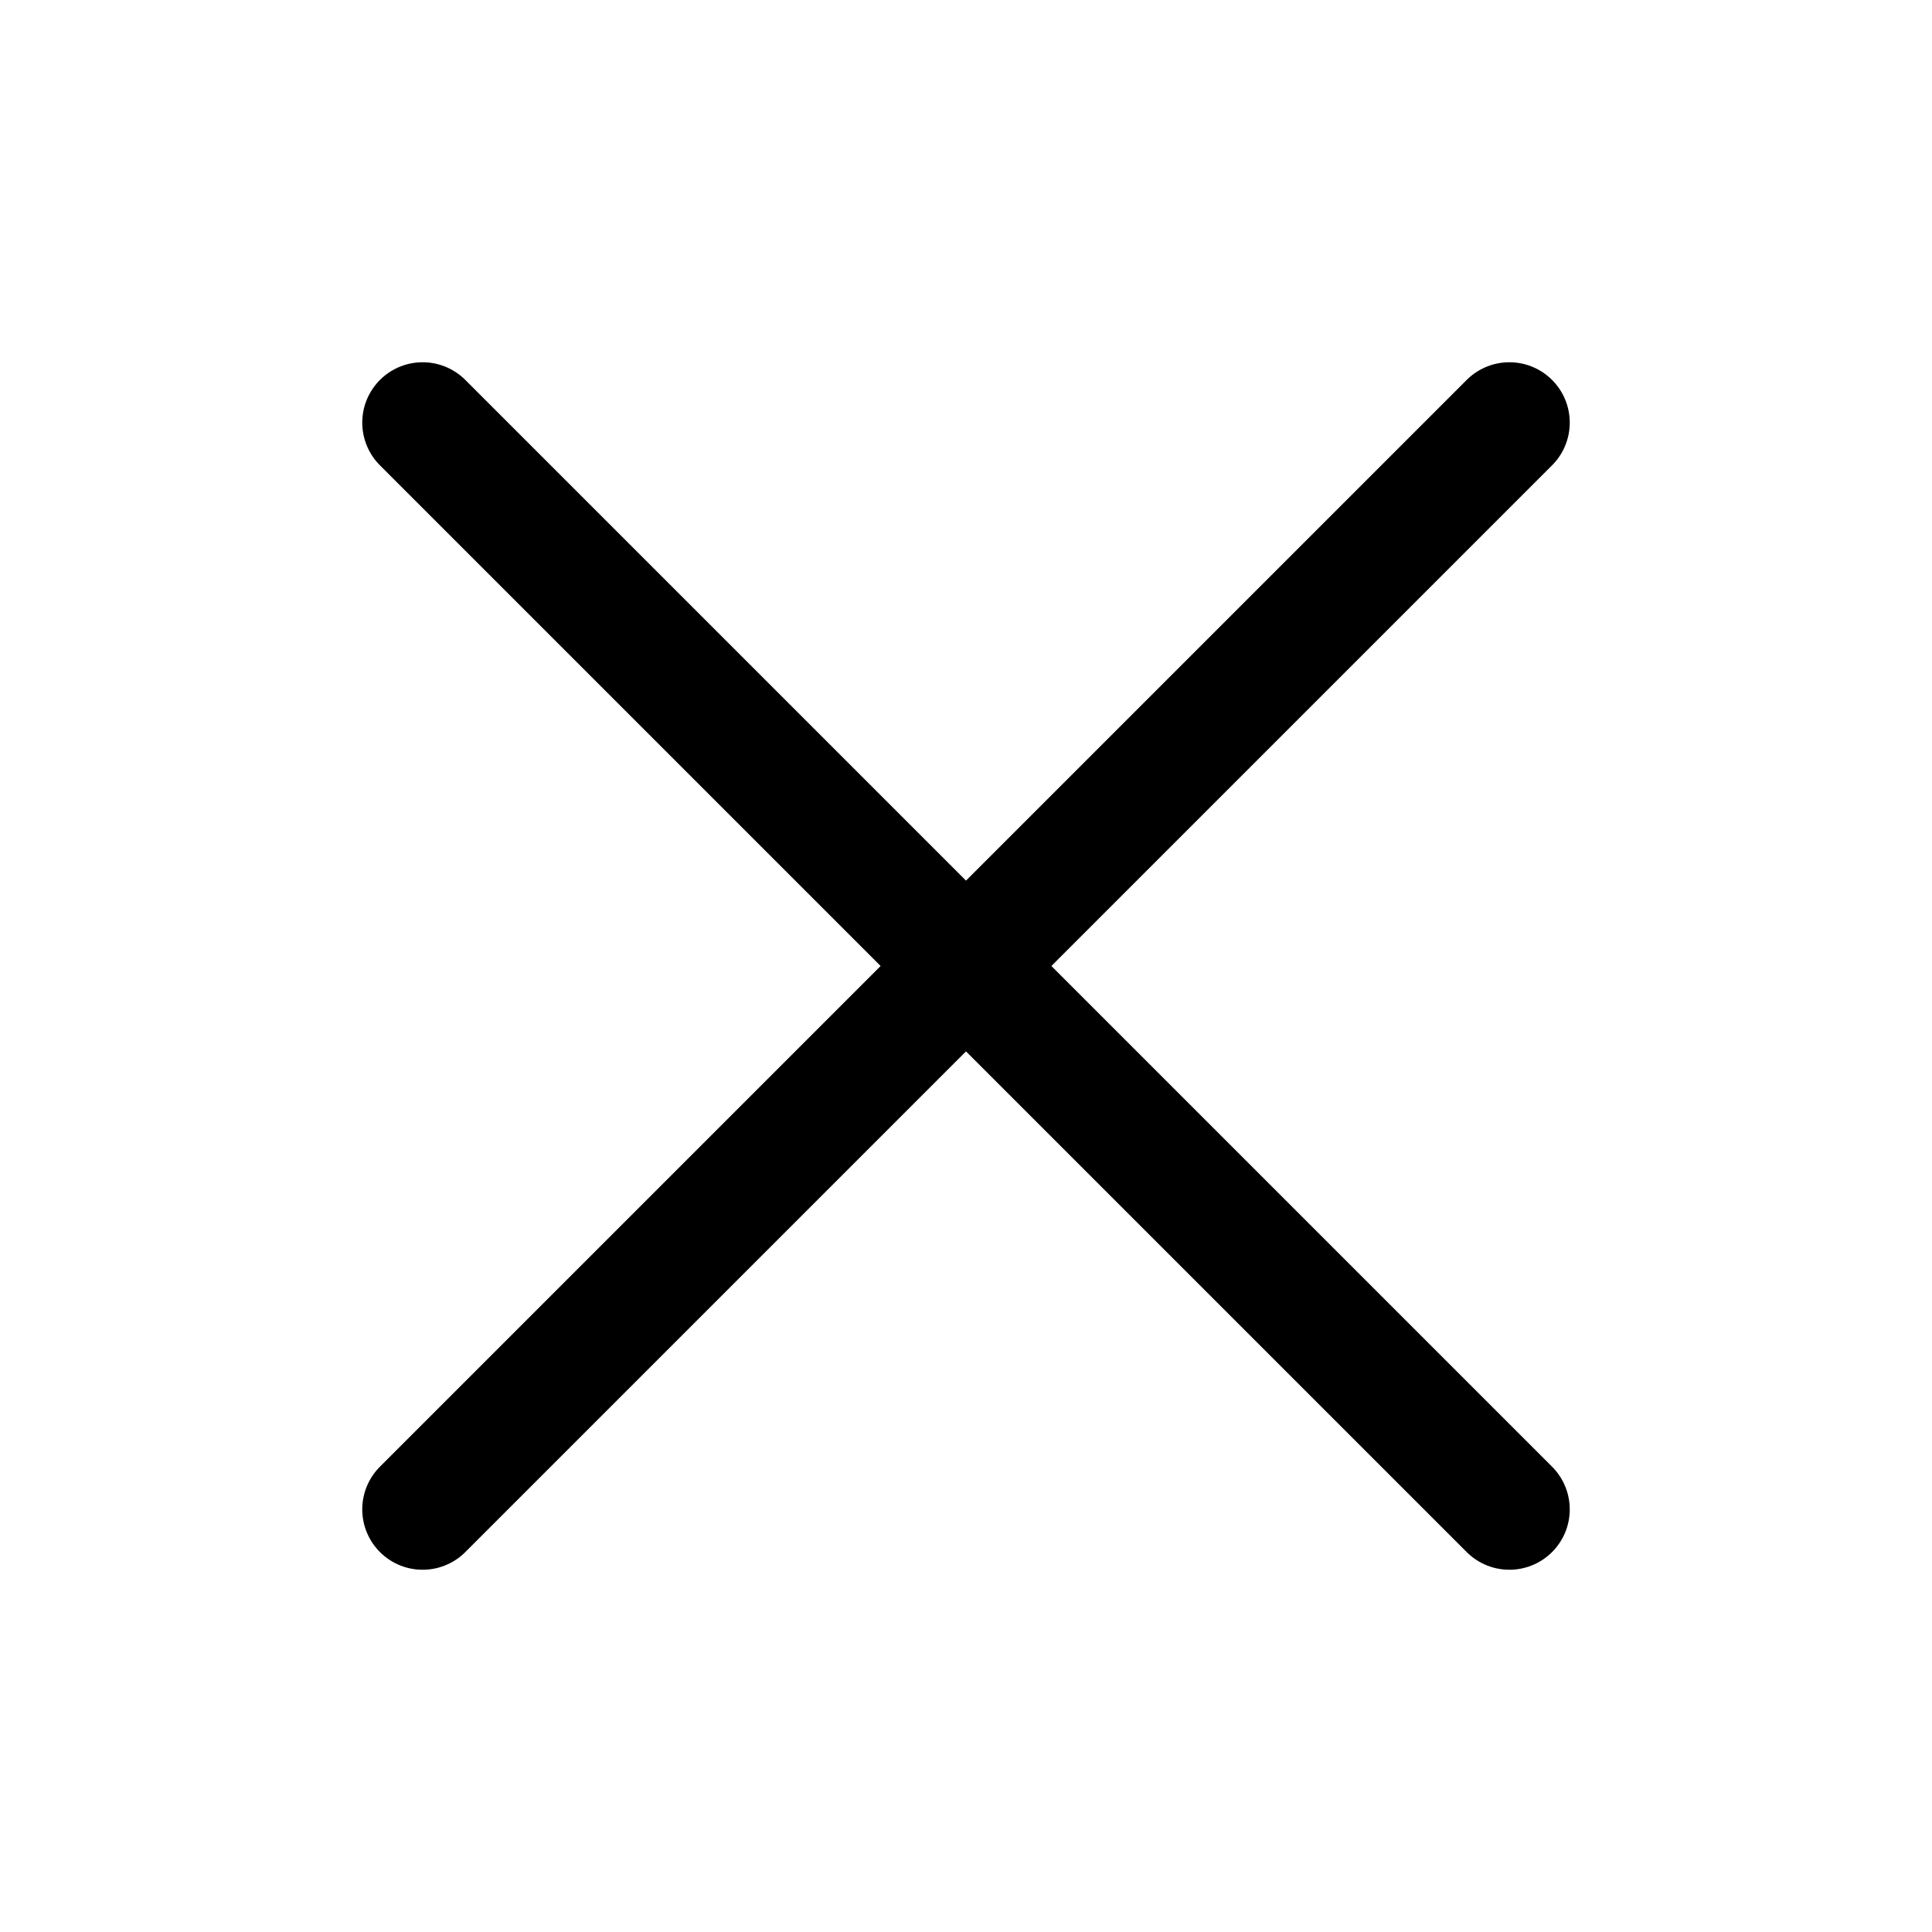
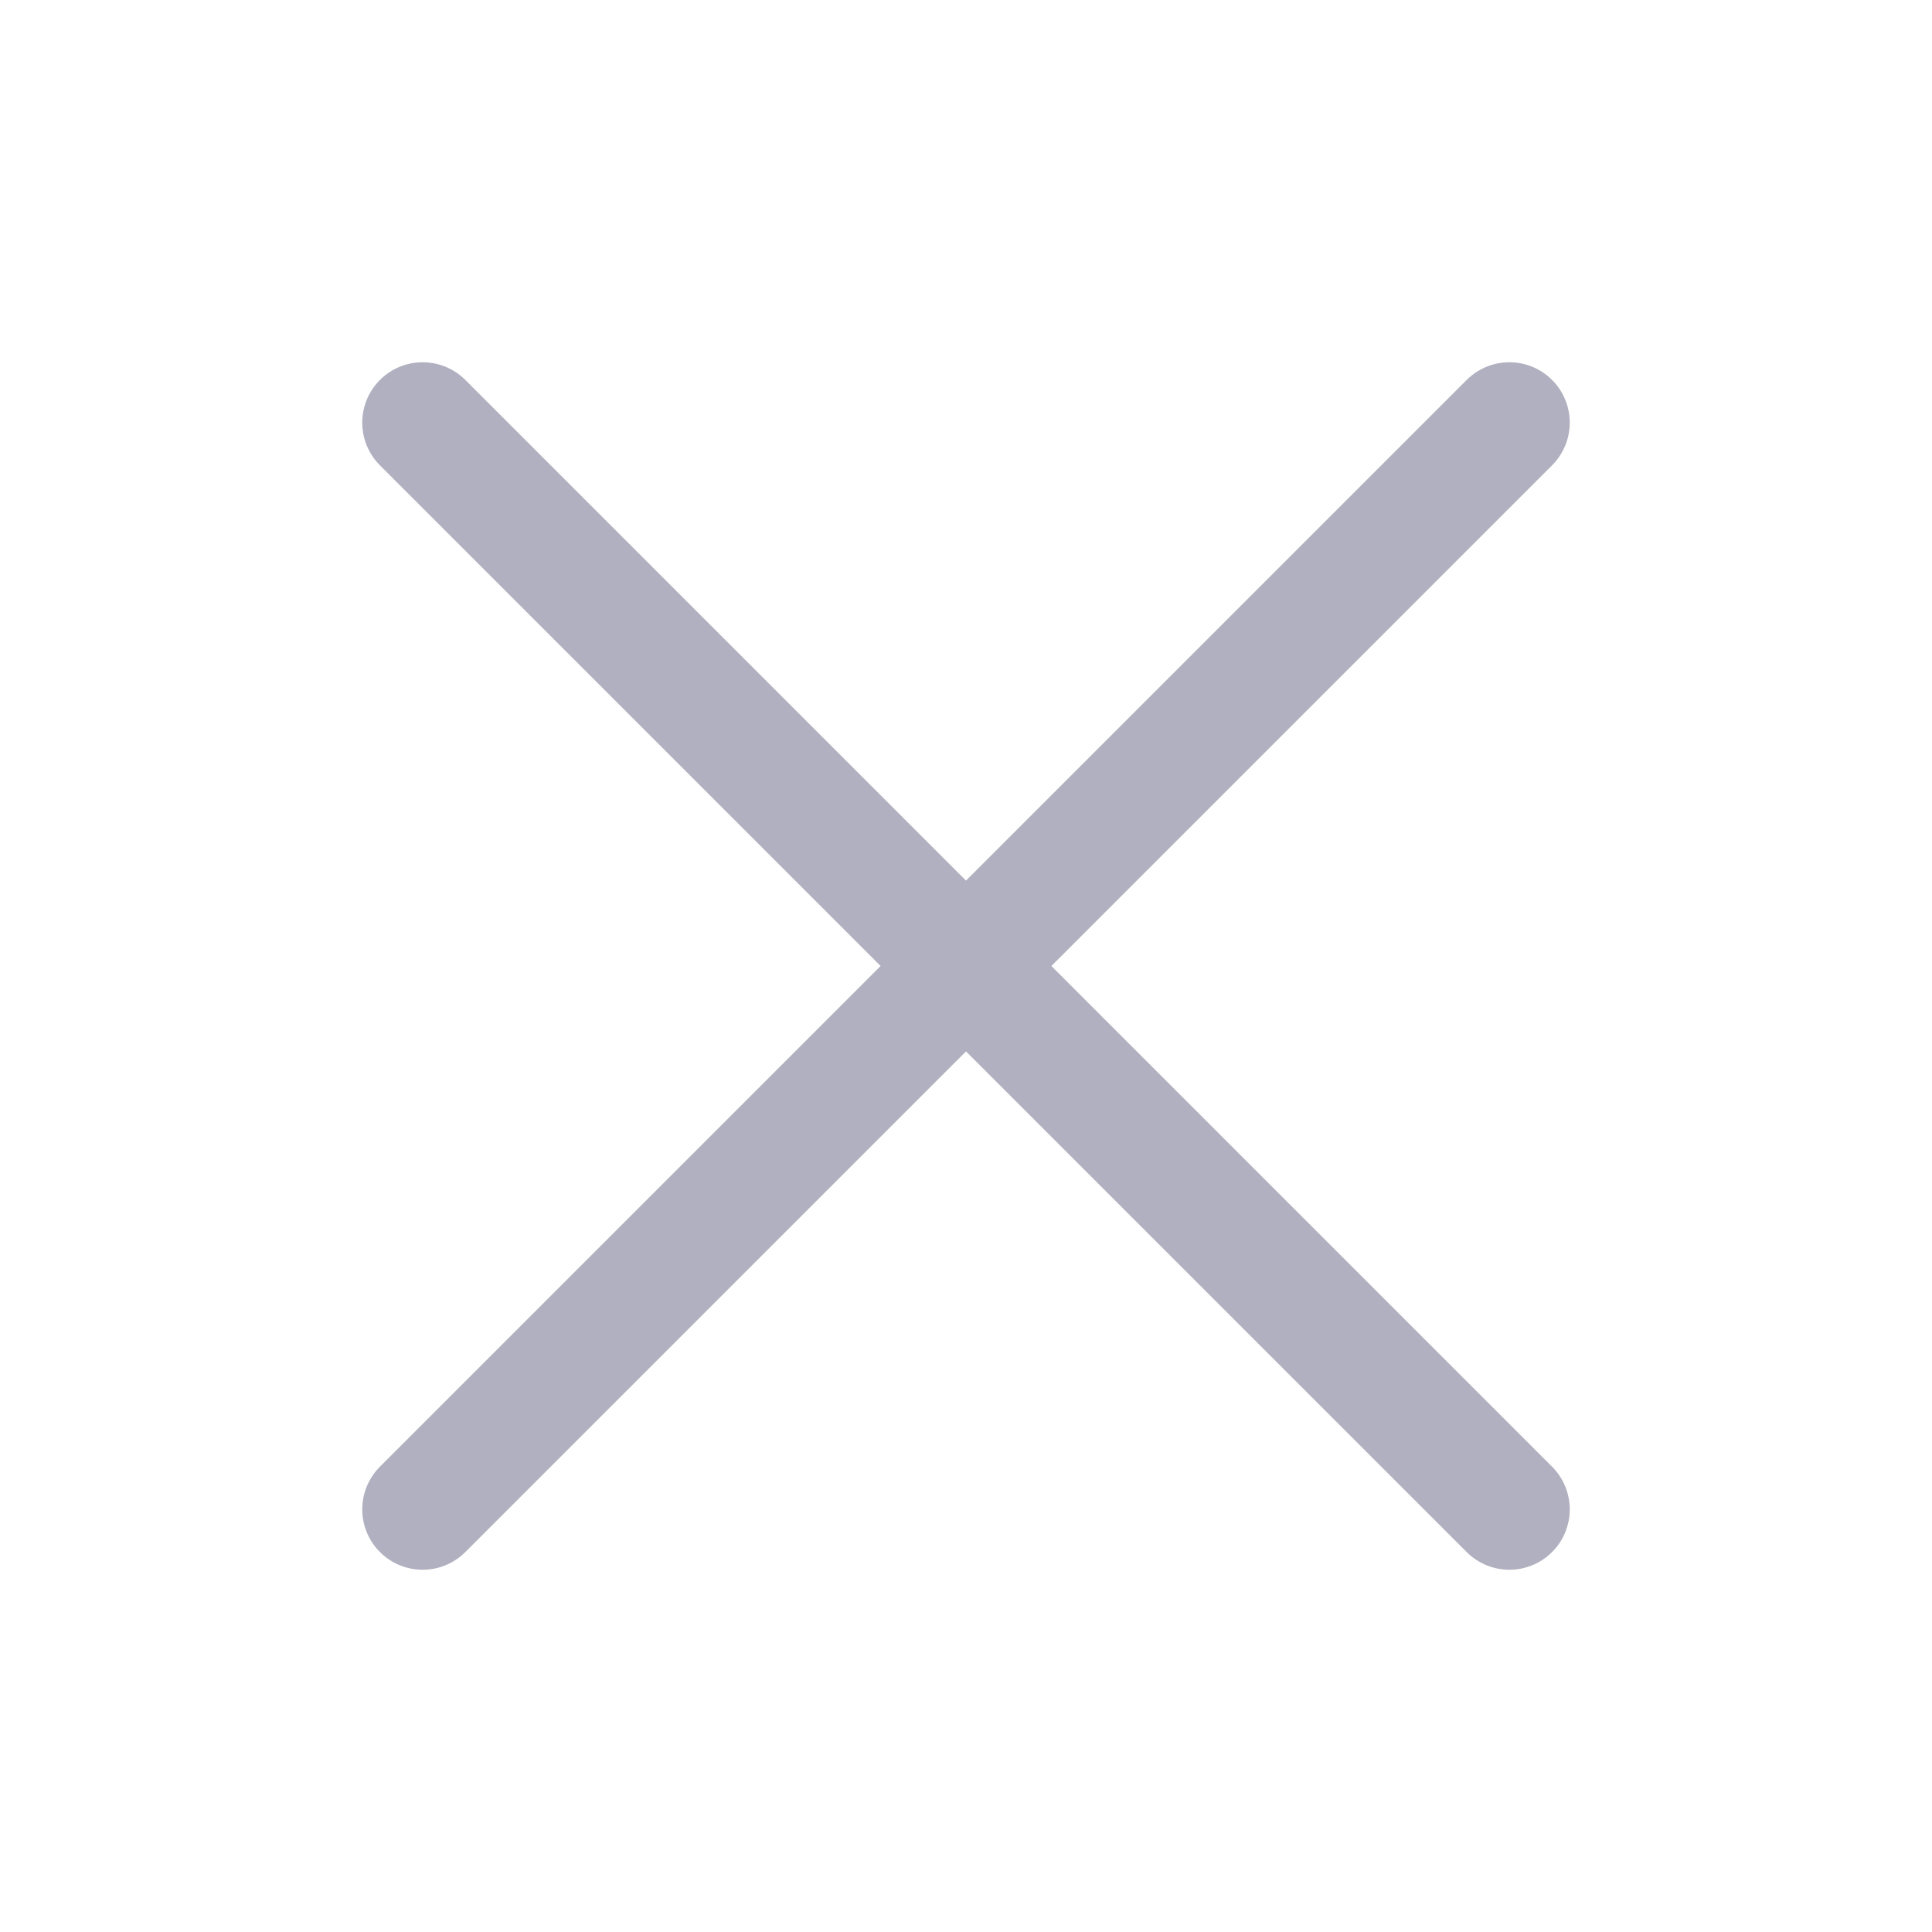
<svg xmlns="http://www.w3.org/2000/svg" viewBox="0 0 32 32" height="20px" width="20px">
  <defs>
-     <style>.cls-1{fill:none;stroke:#000;stroke-linecap:round;stroke-linejoin:round;stroke-width:2px;}</style>
+     <style>.cls-1{fill:none;stroke:#b0b0c0;stroke-linecap:round;stroke-linejoin:round;stroke-width:2px;}</style>
  </defs>
  <g id="cross">
    <line class="cls-1" x1="7" x2="25" y1="7" y2="25" />
    <line class="cls-1" x1="7" x2="25" y1="25" y2="7" />
  </g>
</svg>
